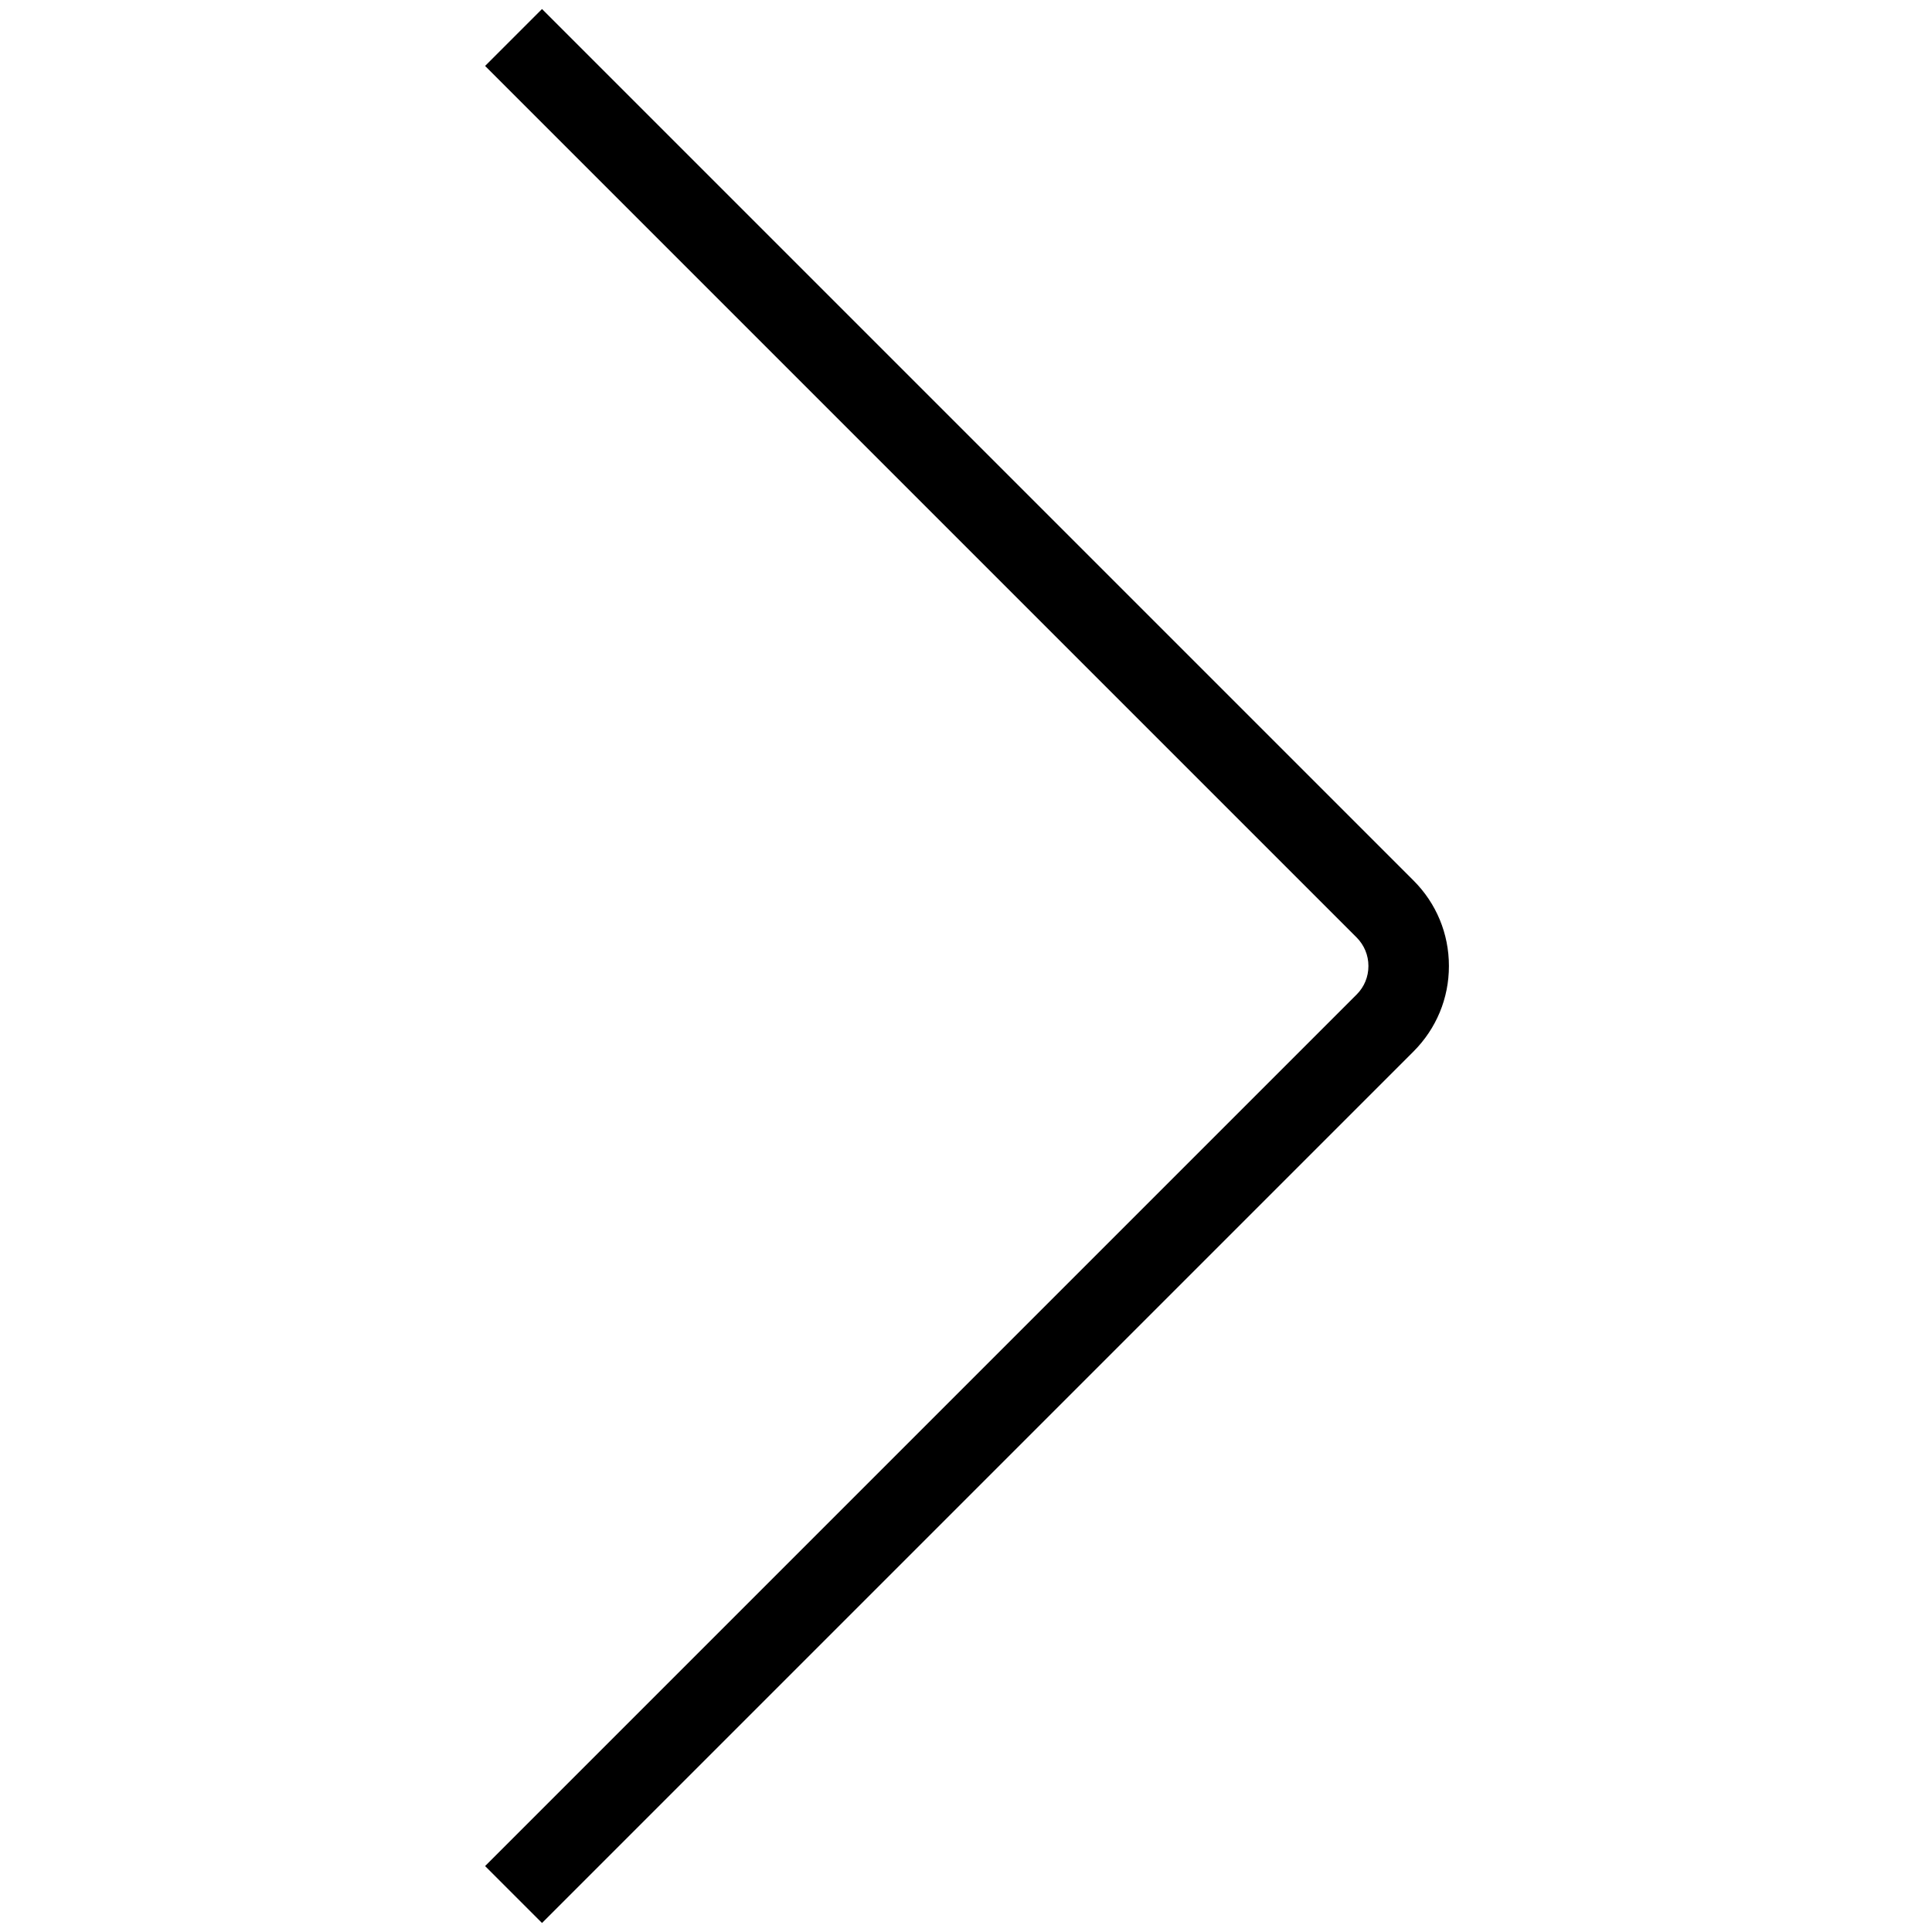
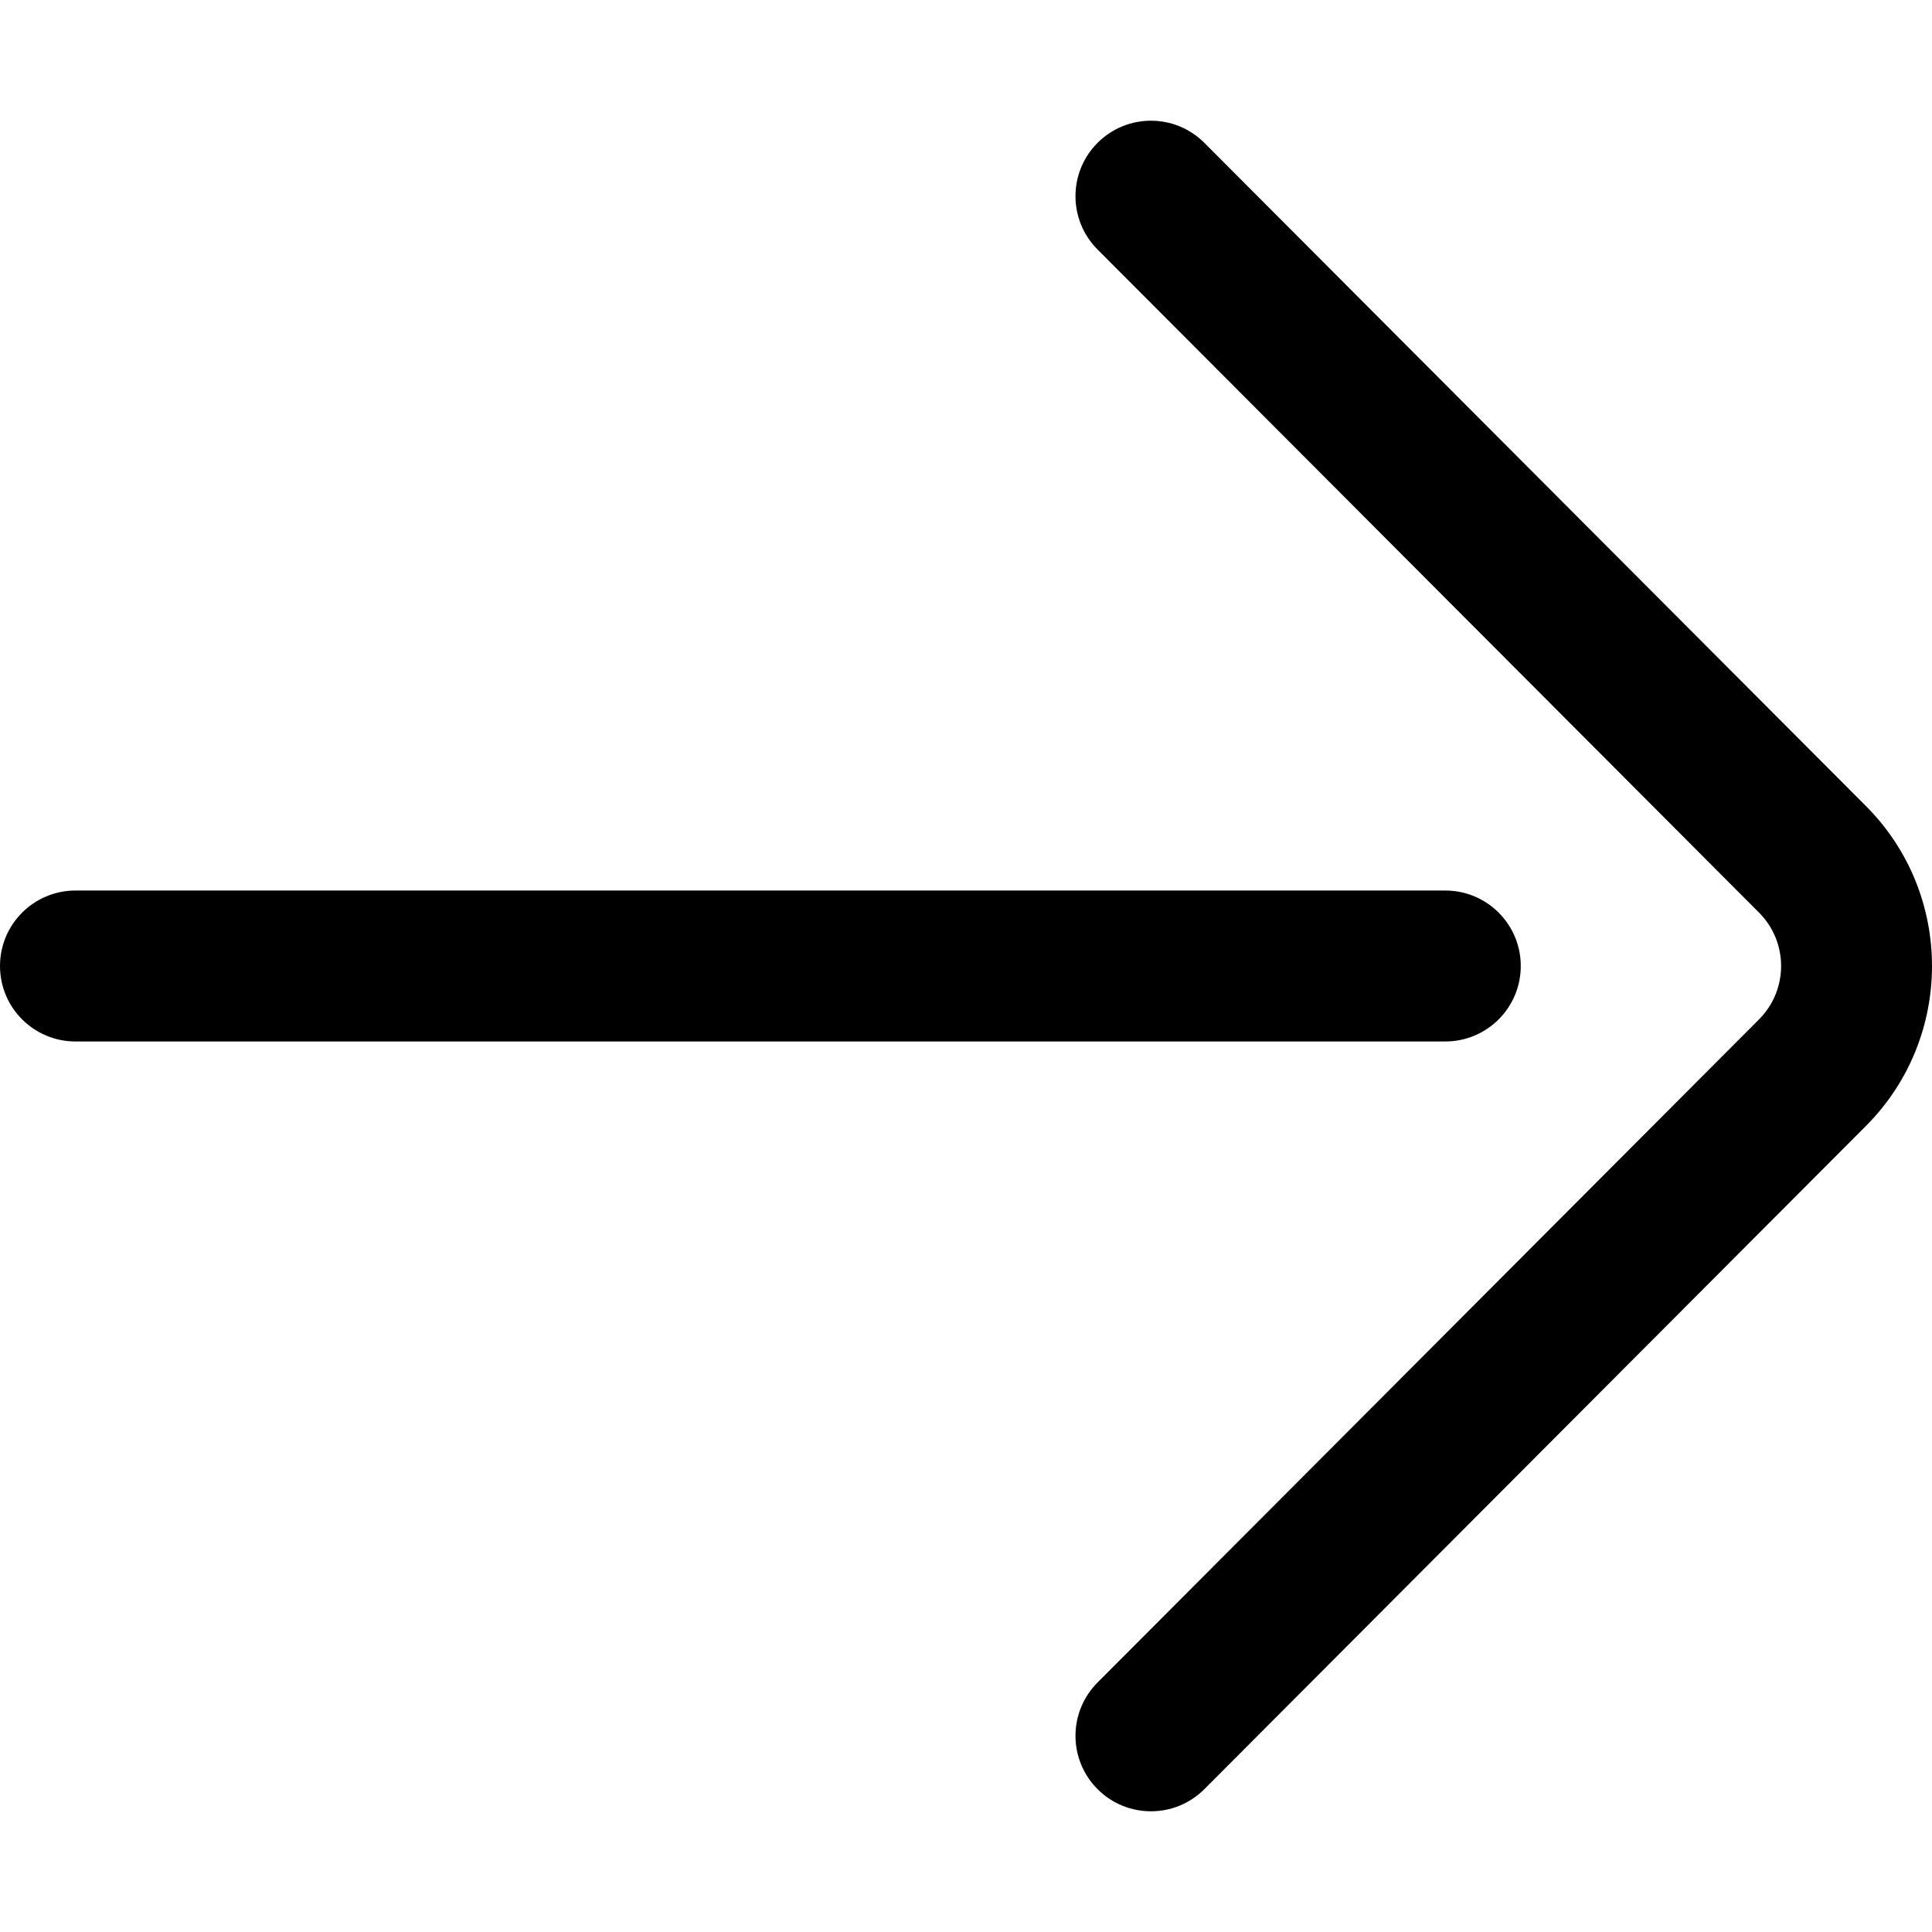
- <svg xmlns="http://www.w3.org/2000/svg" id="Layer_1" data-name="Layer 1" viewBox="0 0 24 24">
-   <path d="m6.733,23.888l-.707-.707,10.827-10.827c.095-.095.146-.22.146-.354s-.052-.259-.146-.354L6.026.819l.707-.707,10.827,10.827c.283.283.439.66.439,1.061s-.156.777-.439,1.061l-10.827,10.827Z" />
+ <svg xmlns="http://www.w3.org/2000/svg" version="1.1" id="Capa_1" x="0px" y="0px" viewBox="0 0 512 512" style="enable-background:new 0 0 512 512;" xml:space="preserve">
+   <g>
+     <g>
+       <path d="M494.469,213.589L319.176,37.864c-7.802-7.821-20.465-7.835-28.286-0.035c-7.82,7.801-7.836,20.465-0.035,28.285    l175.311,175.744c7.797,7.798,7.797,20.487-0.018,28.302L290.855,445.886c-7.8,7.82-7.785,20.484,0.035,28.285    c3.904,3.894,9.016,5.84,14.126,5.84c5.126,0,10.253-1.959,14.161-5.876l175.275-175.707    C517.846,275.033,517.846,236.966,494.469,213.589z" />
+     </g>
+   </g>
+   <g>
+     <g>
+       <path d="M383.019,235.999H20.001C8.954,235.999,0,244.954,0,256s8.954,20.001,20.001,20.001h363.018    c11.047,0,20.001-8.954,20.001-20.001S394.066,235.999,383.019,235.999z" />
+     </g>
+   </g>
+   <g>
+ </g>
+   <g>
+ </g>
+   <g>
+ </g>
+   <g>
+ </g>
+   <g>
+ </g>
+   <g>
+ </g>
+   <g>
+ </g>
+   <g>
+ </g>
+   <g>
+ </g>
+   <g>
+ </g>
+   <g>
+ </g>
+   <g>
+ </g>
+   <g>
+ </g>
+   <g>
+ </g>
+   <g>
+ </g>
</svg>
